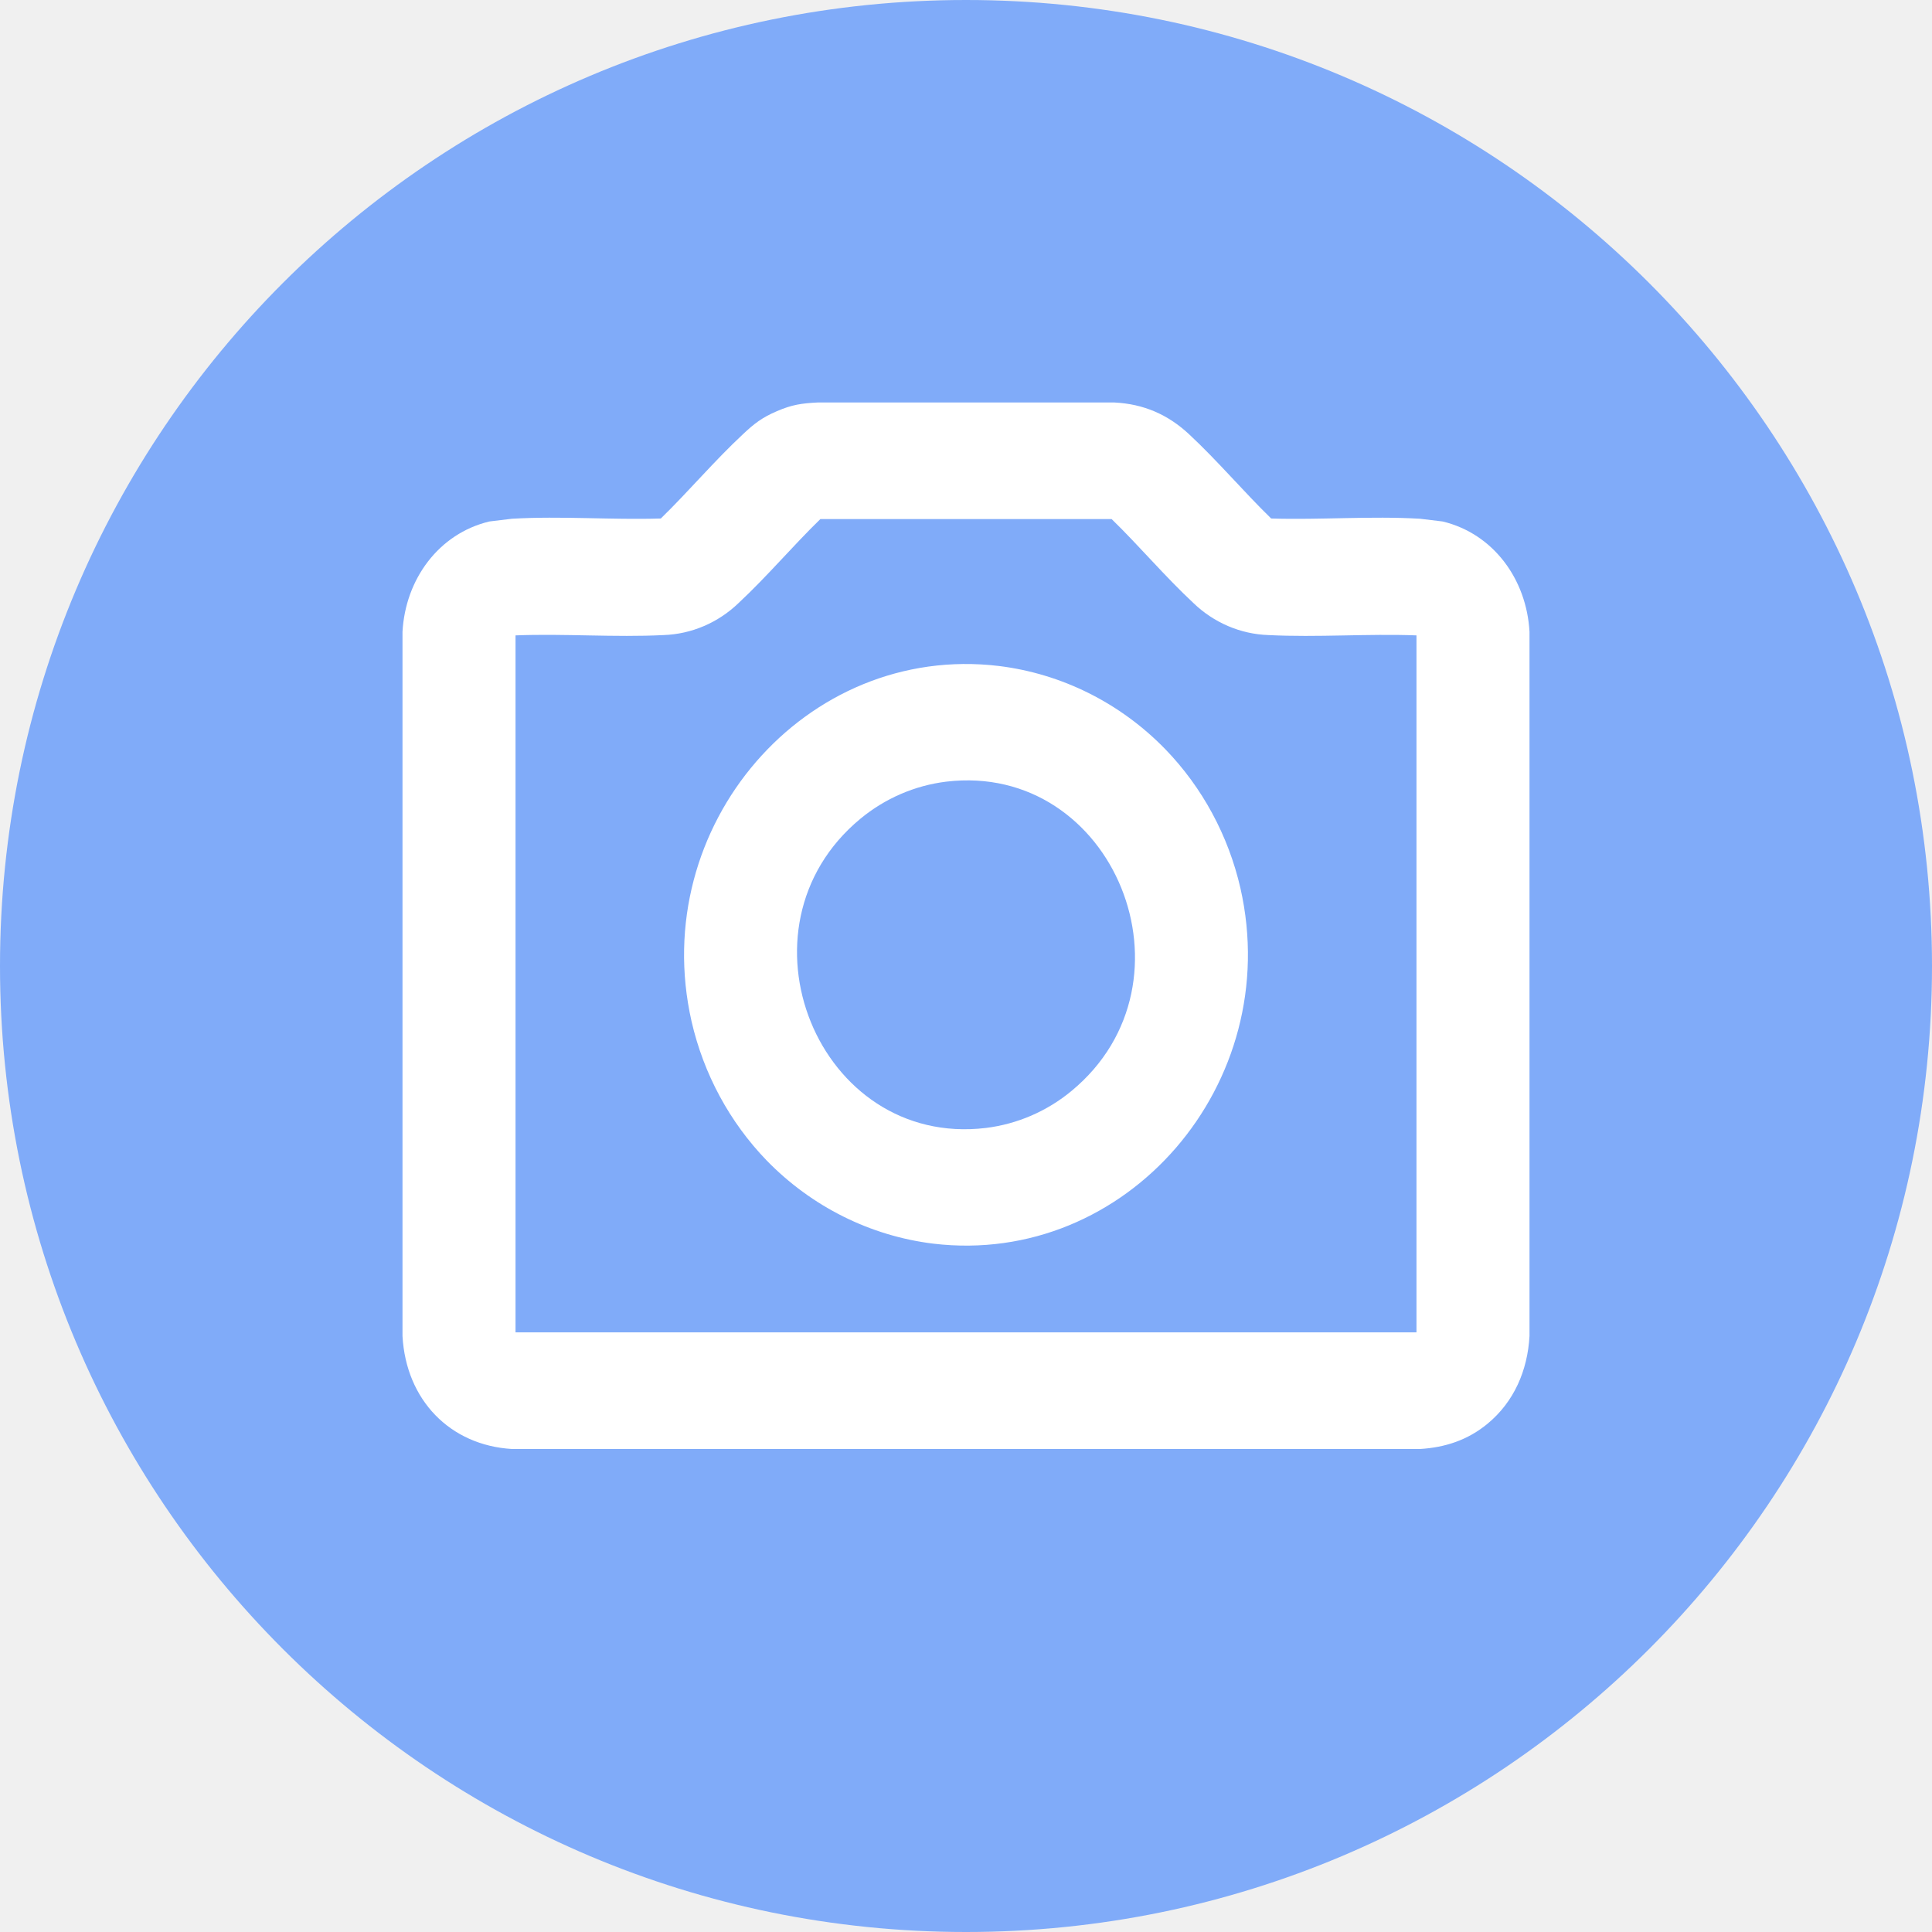
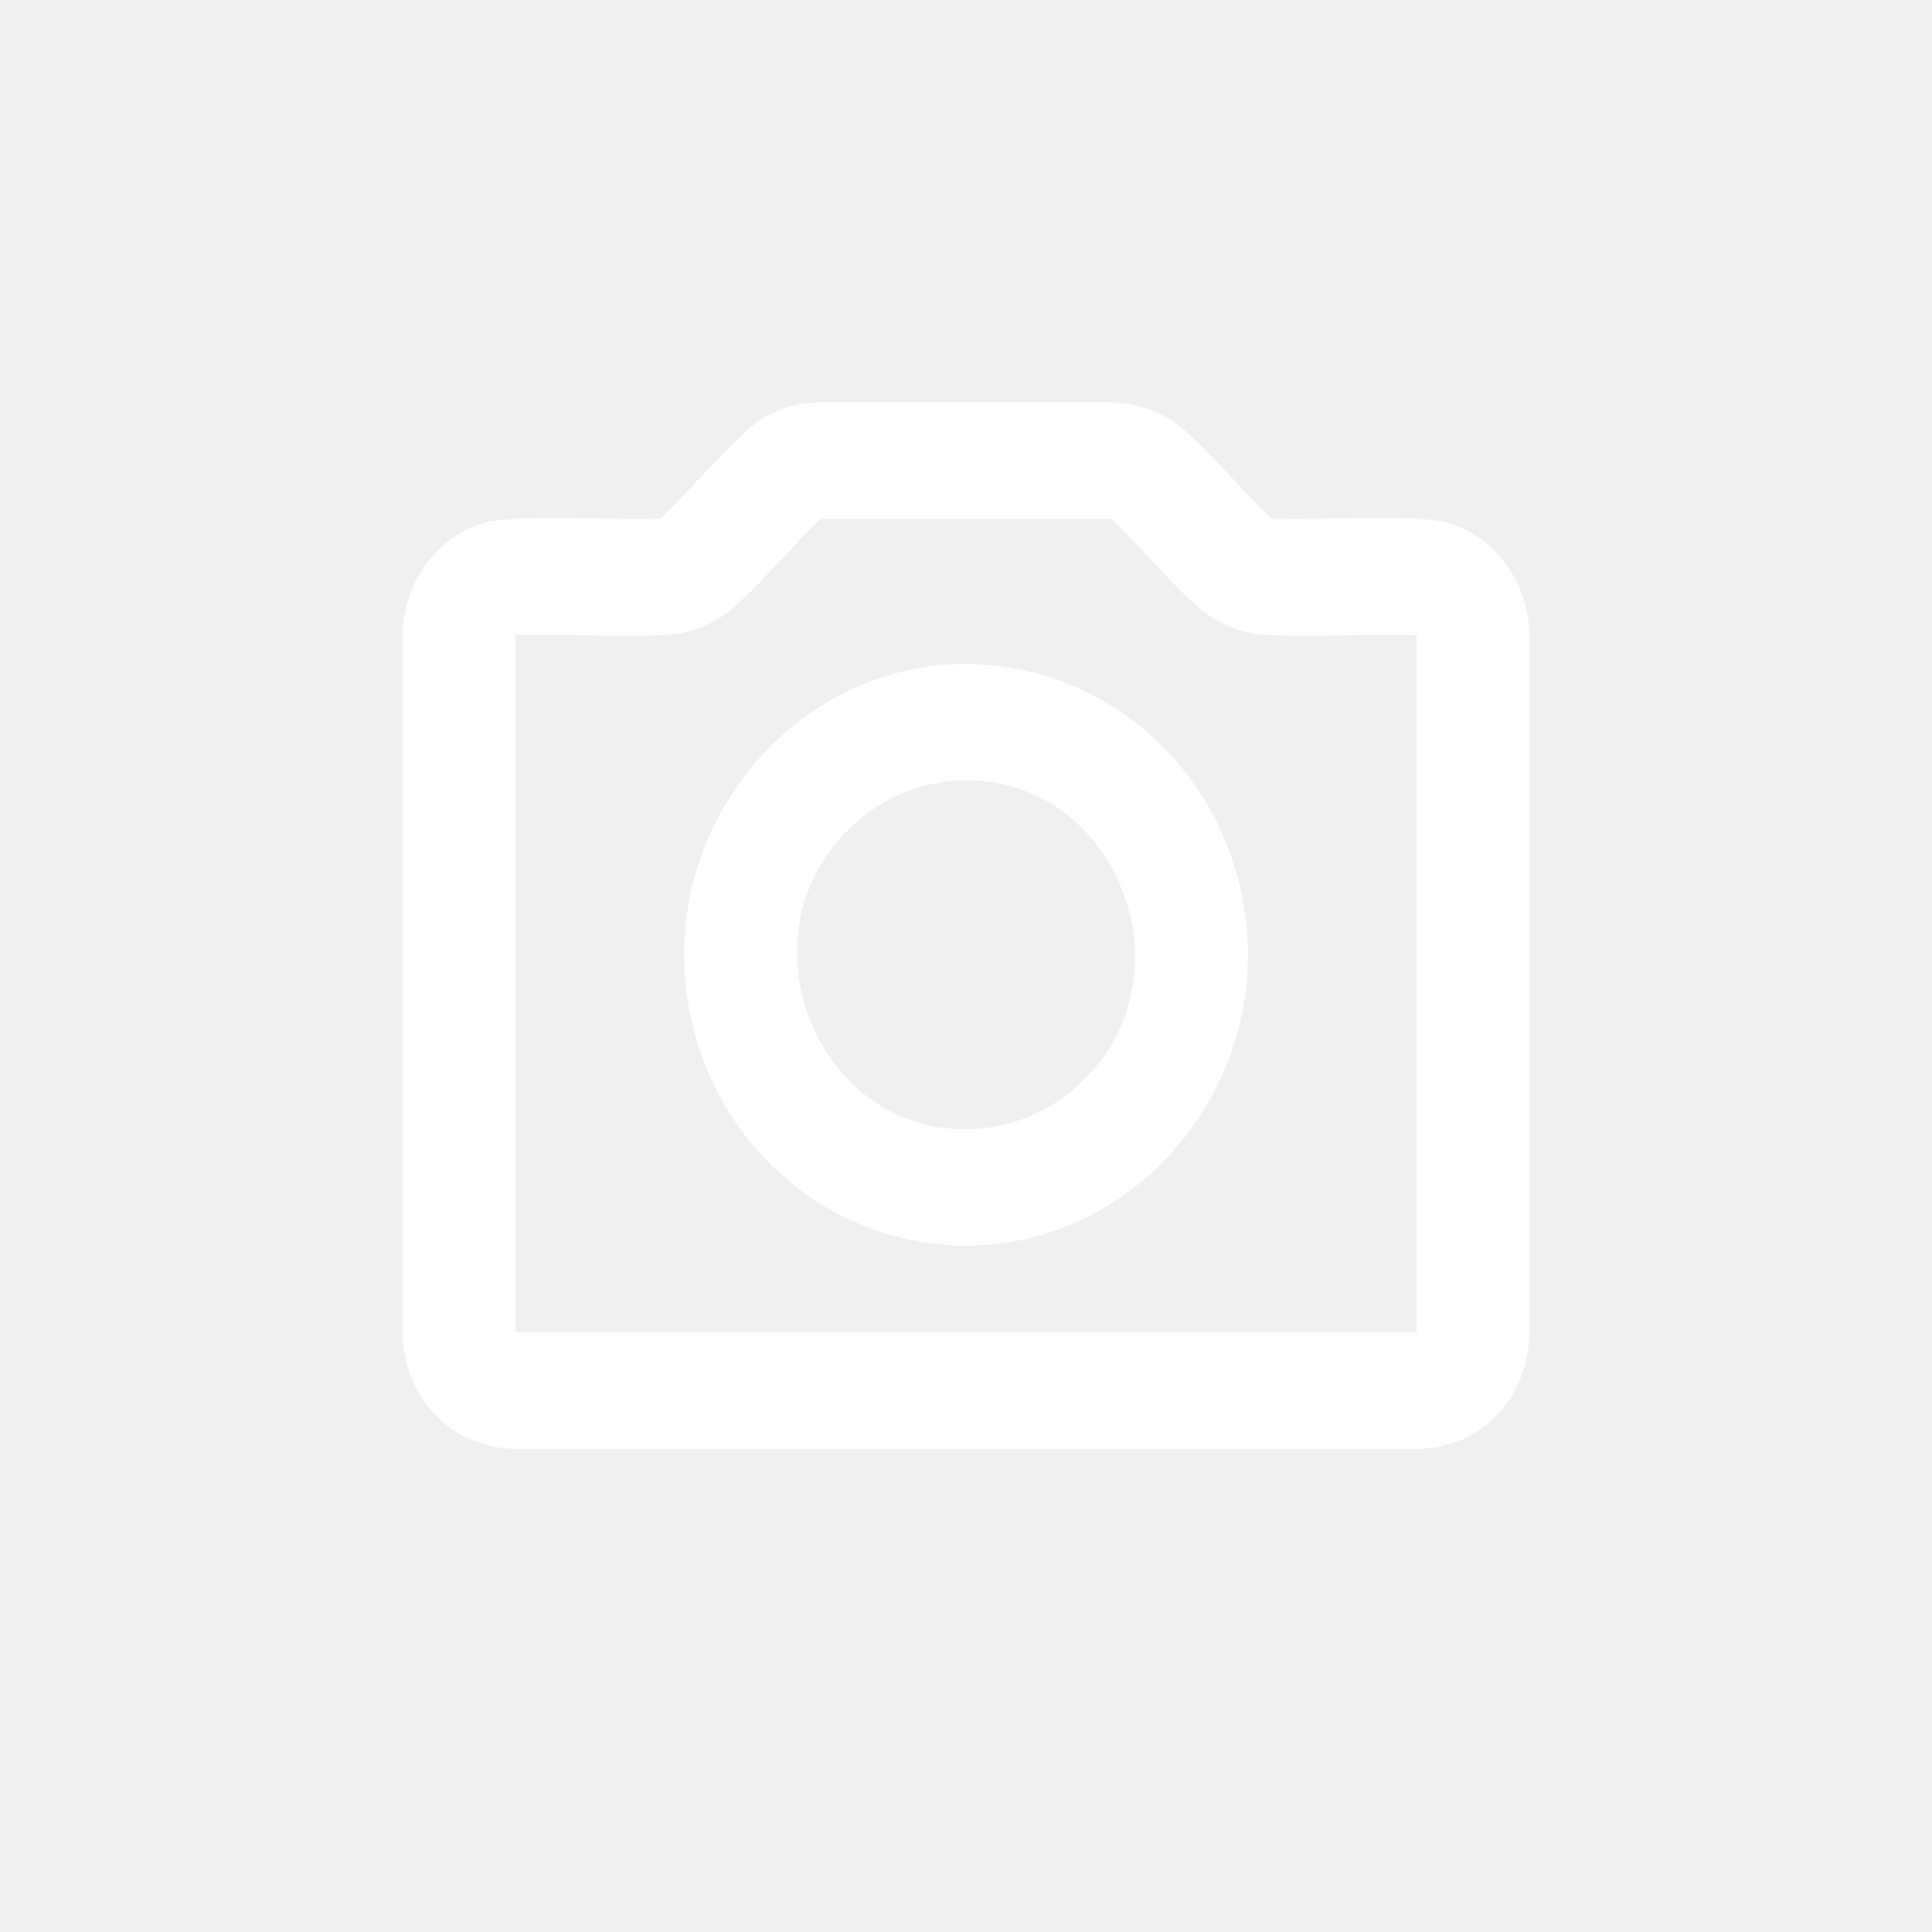
<svg xmlns="http://www.w3.org/2000/svg" preserveAspectRatio="none" overflow="visible" style="display: block;" width="24" height="24" viewBox="0 0 24 24" fill="none">
  <g id="Button_Input_Line">
-     <circle id="Ellipse 5" cx="12" cy="12" r="12" fill="#80ABF9" />
    <path id="Vector" d="M12.407 8.273C13.19 8.369 13.918 8.733 14.476 9.307C14.936 9.782 15.259 10.38 15.409 11.033C15.96 13.462 13.992 15.736 11.593 15.449C10.81 15.353 10.082 14.989 9.524 14.416C9.064 13.94 8.741 13.342 8.591 12.689C8.04 10.261 10.008 7.986 12.407 8.273ZM11.754 9.71C11.364 9.758 10.994 9.918 10.688 10.171C9.05 11.526 10.162 14.261 12.246 14.012C12.636 13.964 13.006 13.805 13.312 13.551C14.95 12.196 13.838 9.461 11.754 9.71ZM15.791 6.441C16.407 6.46 17.025 6.408 17.64 6.444L17.921 6.478C18.551 6.629 18.964 7.196 19 7.848V16.597C18.976 17.025 18.808 17.414 18.479 17.686C18.232 17.89 17.951 17.981 17.64 18H6.36C5.59 17.954 5.044 17.391 5 16.597V7.848C5.036 7.196 5.449 6.629 6.079 6.478L6.36 6.444C6.975 6.408 7.593 6.46 8.209 6.441C8.556 6.103 8.87 5.729 9.225 5.398C9.369 5.262 9.467 5.186 9.653 5.107C9.838 5.027 9.96 5.01 10.155 5H13.845C14.204 5.018 14.509 5.148 14.775 5.398C15.13 5.729 15.444 6.103 15.791 6.441ZM10.191 6.448C9.844 6.786 9.53 7.16 9.175 7.491C8.922 7.735 8.591 7.877 8.245 7.889C7.633 7.92 7.016 7.869 6.404 7.893V16.551H17.596V7.893C16.985 7.87 16.367 7.92 15.755 7.889C15.409 7.877 15.078 7.735 14.825 7.491C14.47 7.16 14.156 6.786 13.809 6.448H10.191Z" fill="white" />
  </g>
</svg>
